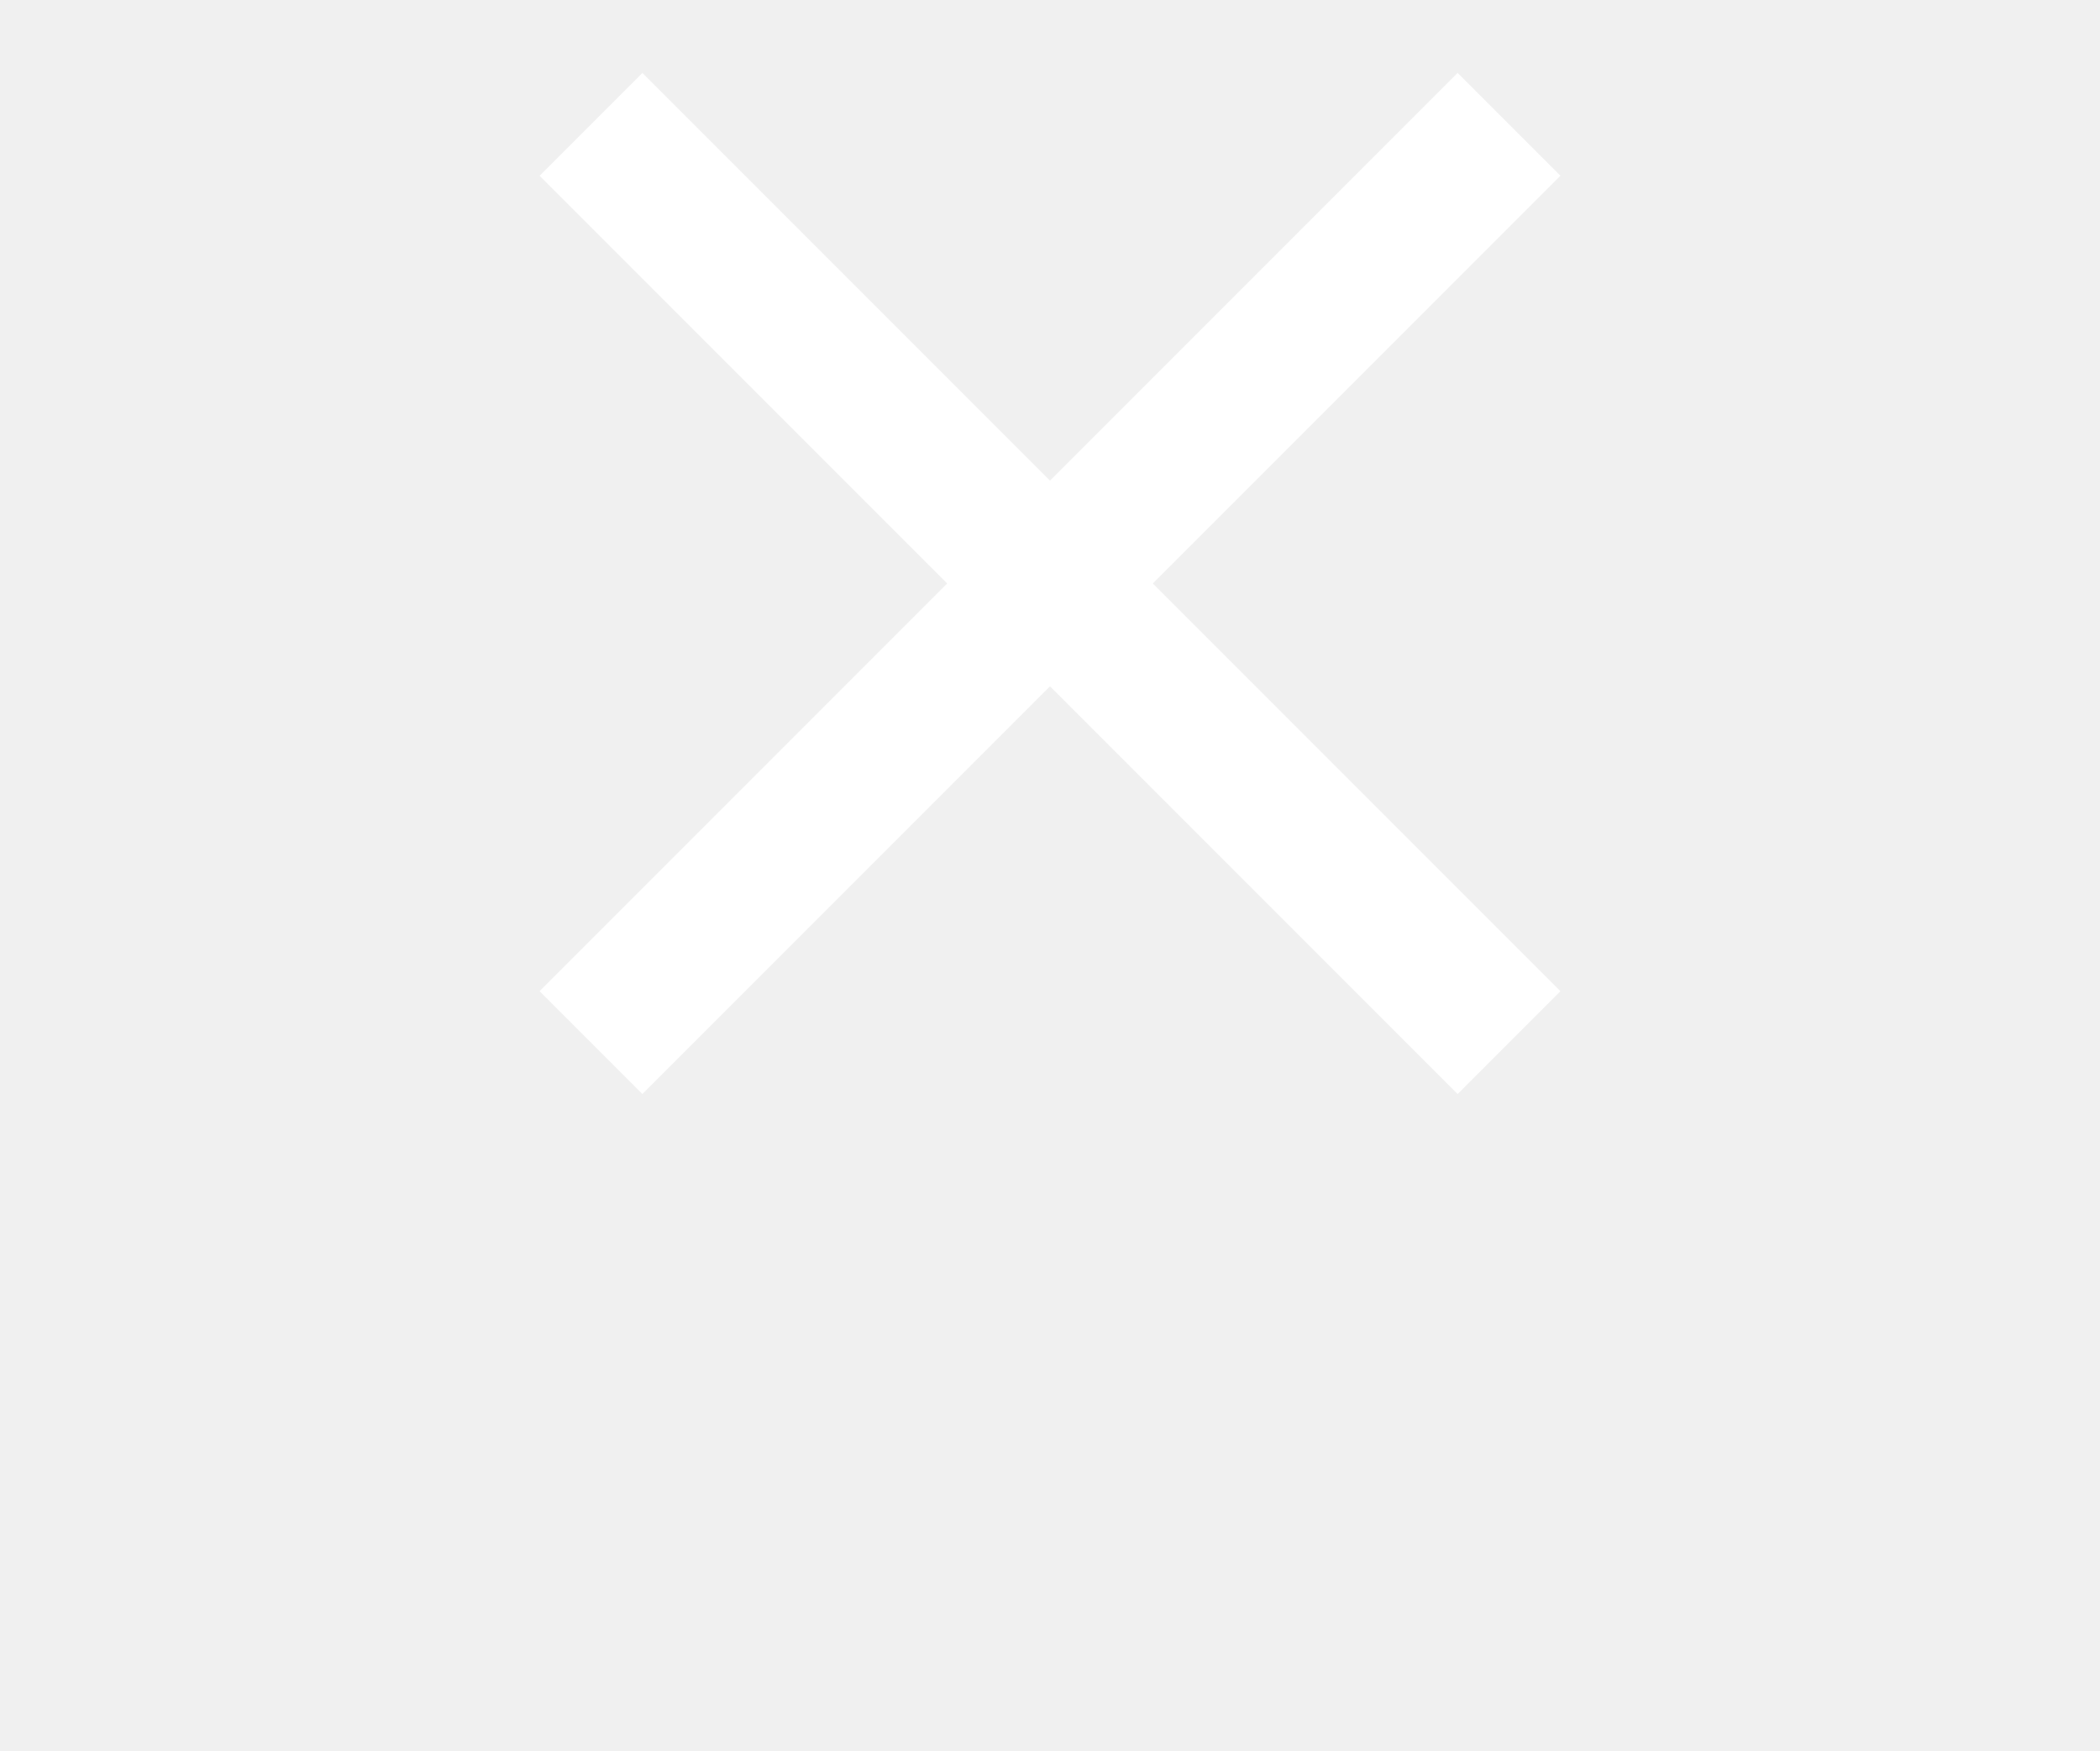
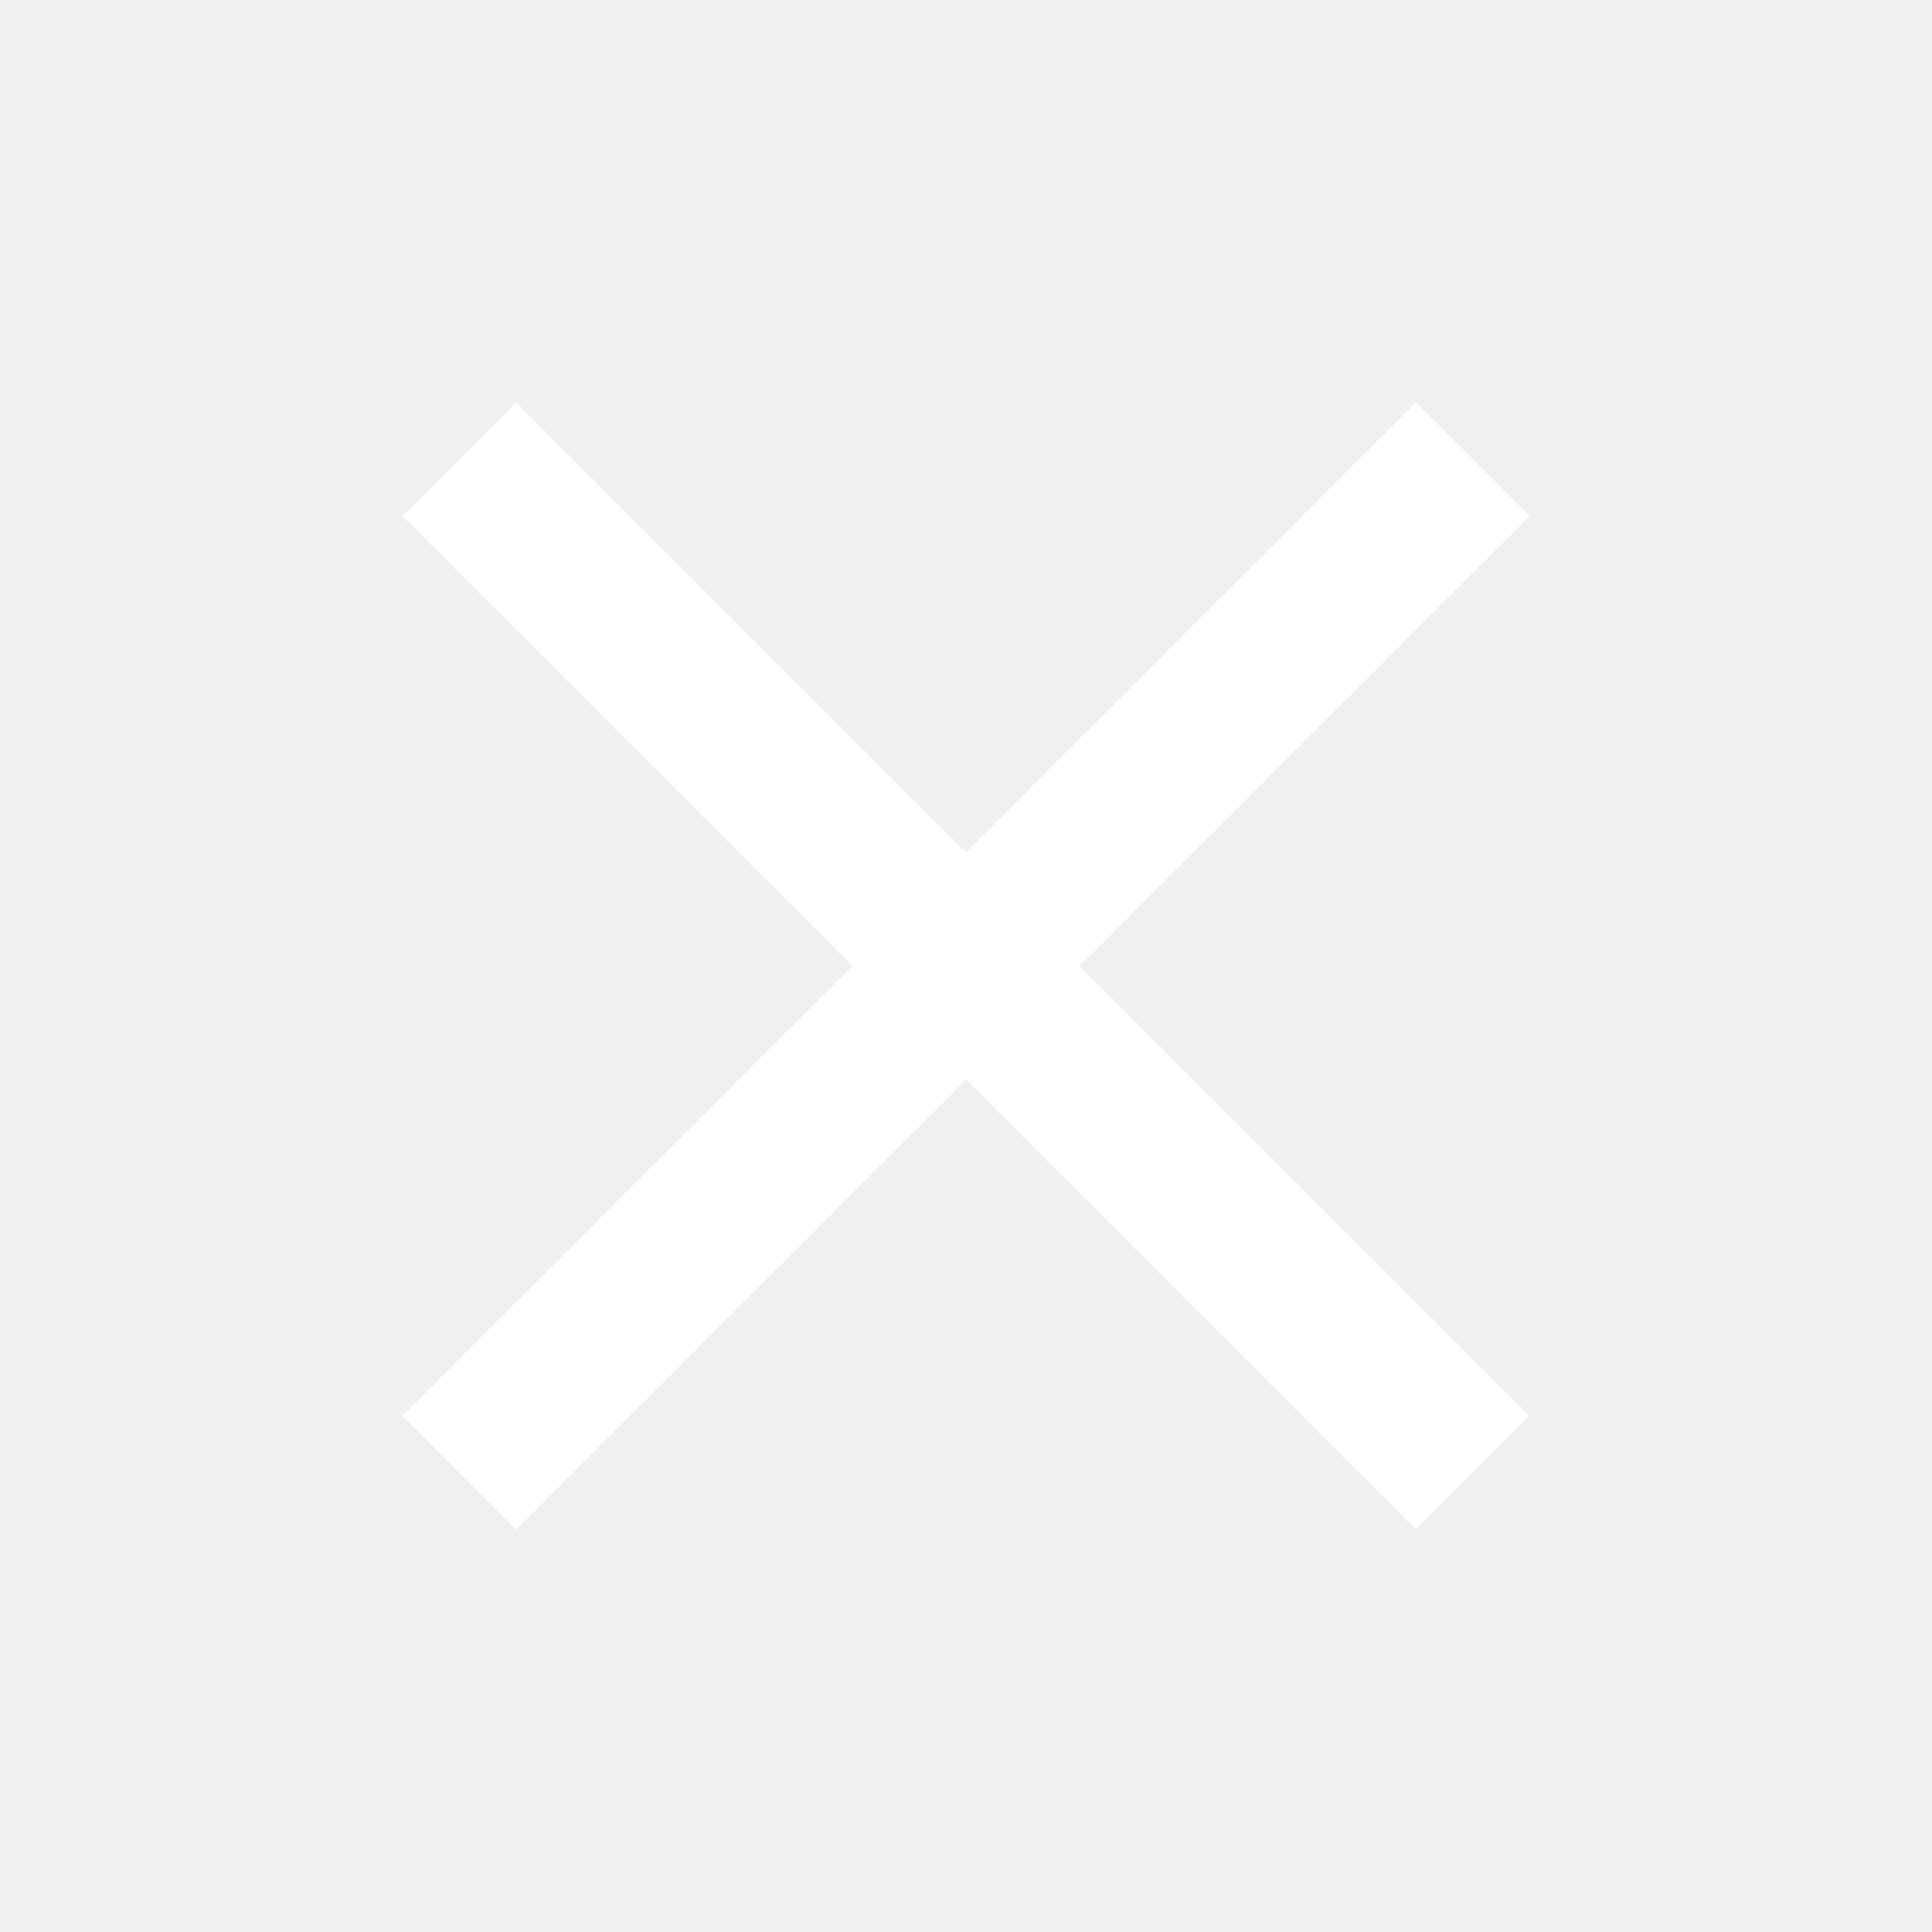
- <svg xmlns="http://www.w3.org/2000/svg" fill="#ffffff" height="20" viewBox="0 4 24 24" width="24">
+ <svg xmlns="http://www.w3.org/2000/svg" fill="#ffffff" height="20" viewBox="0 0 24 24" width="20">
  <path d="M19 6.41L17.59 5 12 10.59 6.41 5 5 6.41 10.59 12 5 17.59 6.41 19 12 13.41 17.59 19 19 17.59 13.41 12z" />
  <path d="M0 0h24v24H0z" fill="none" />
</svg>
